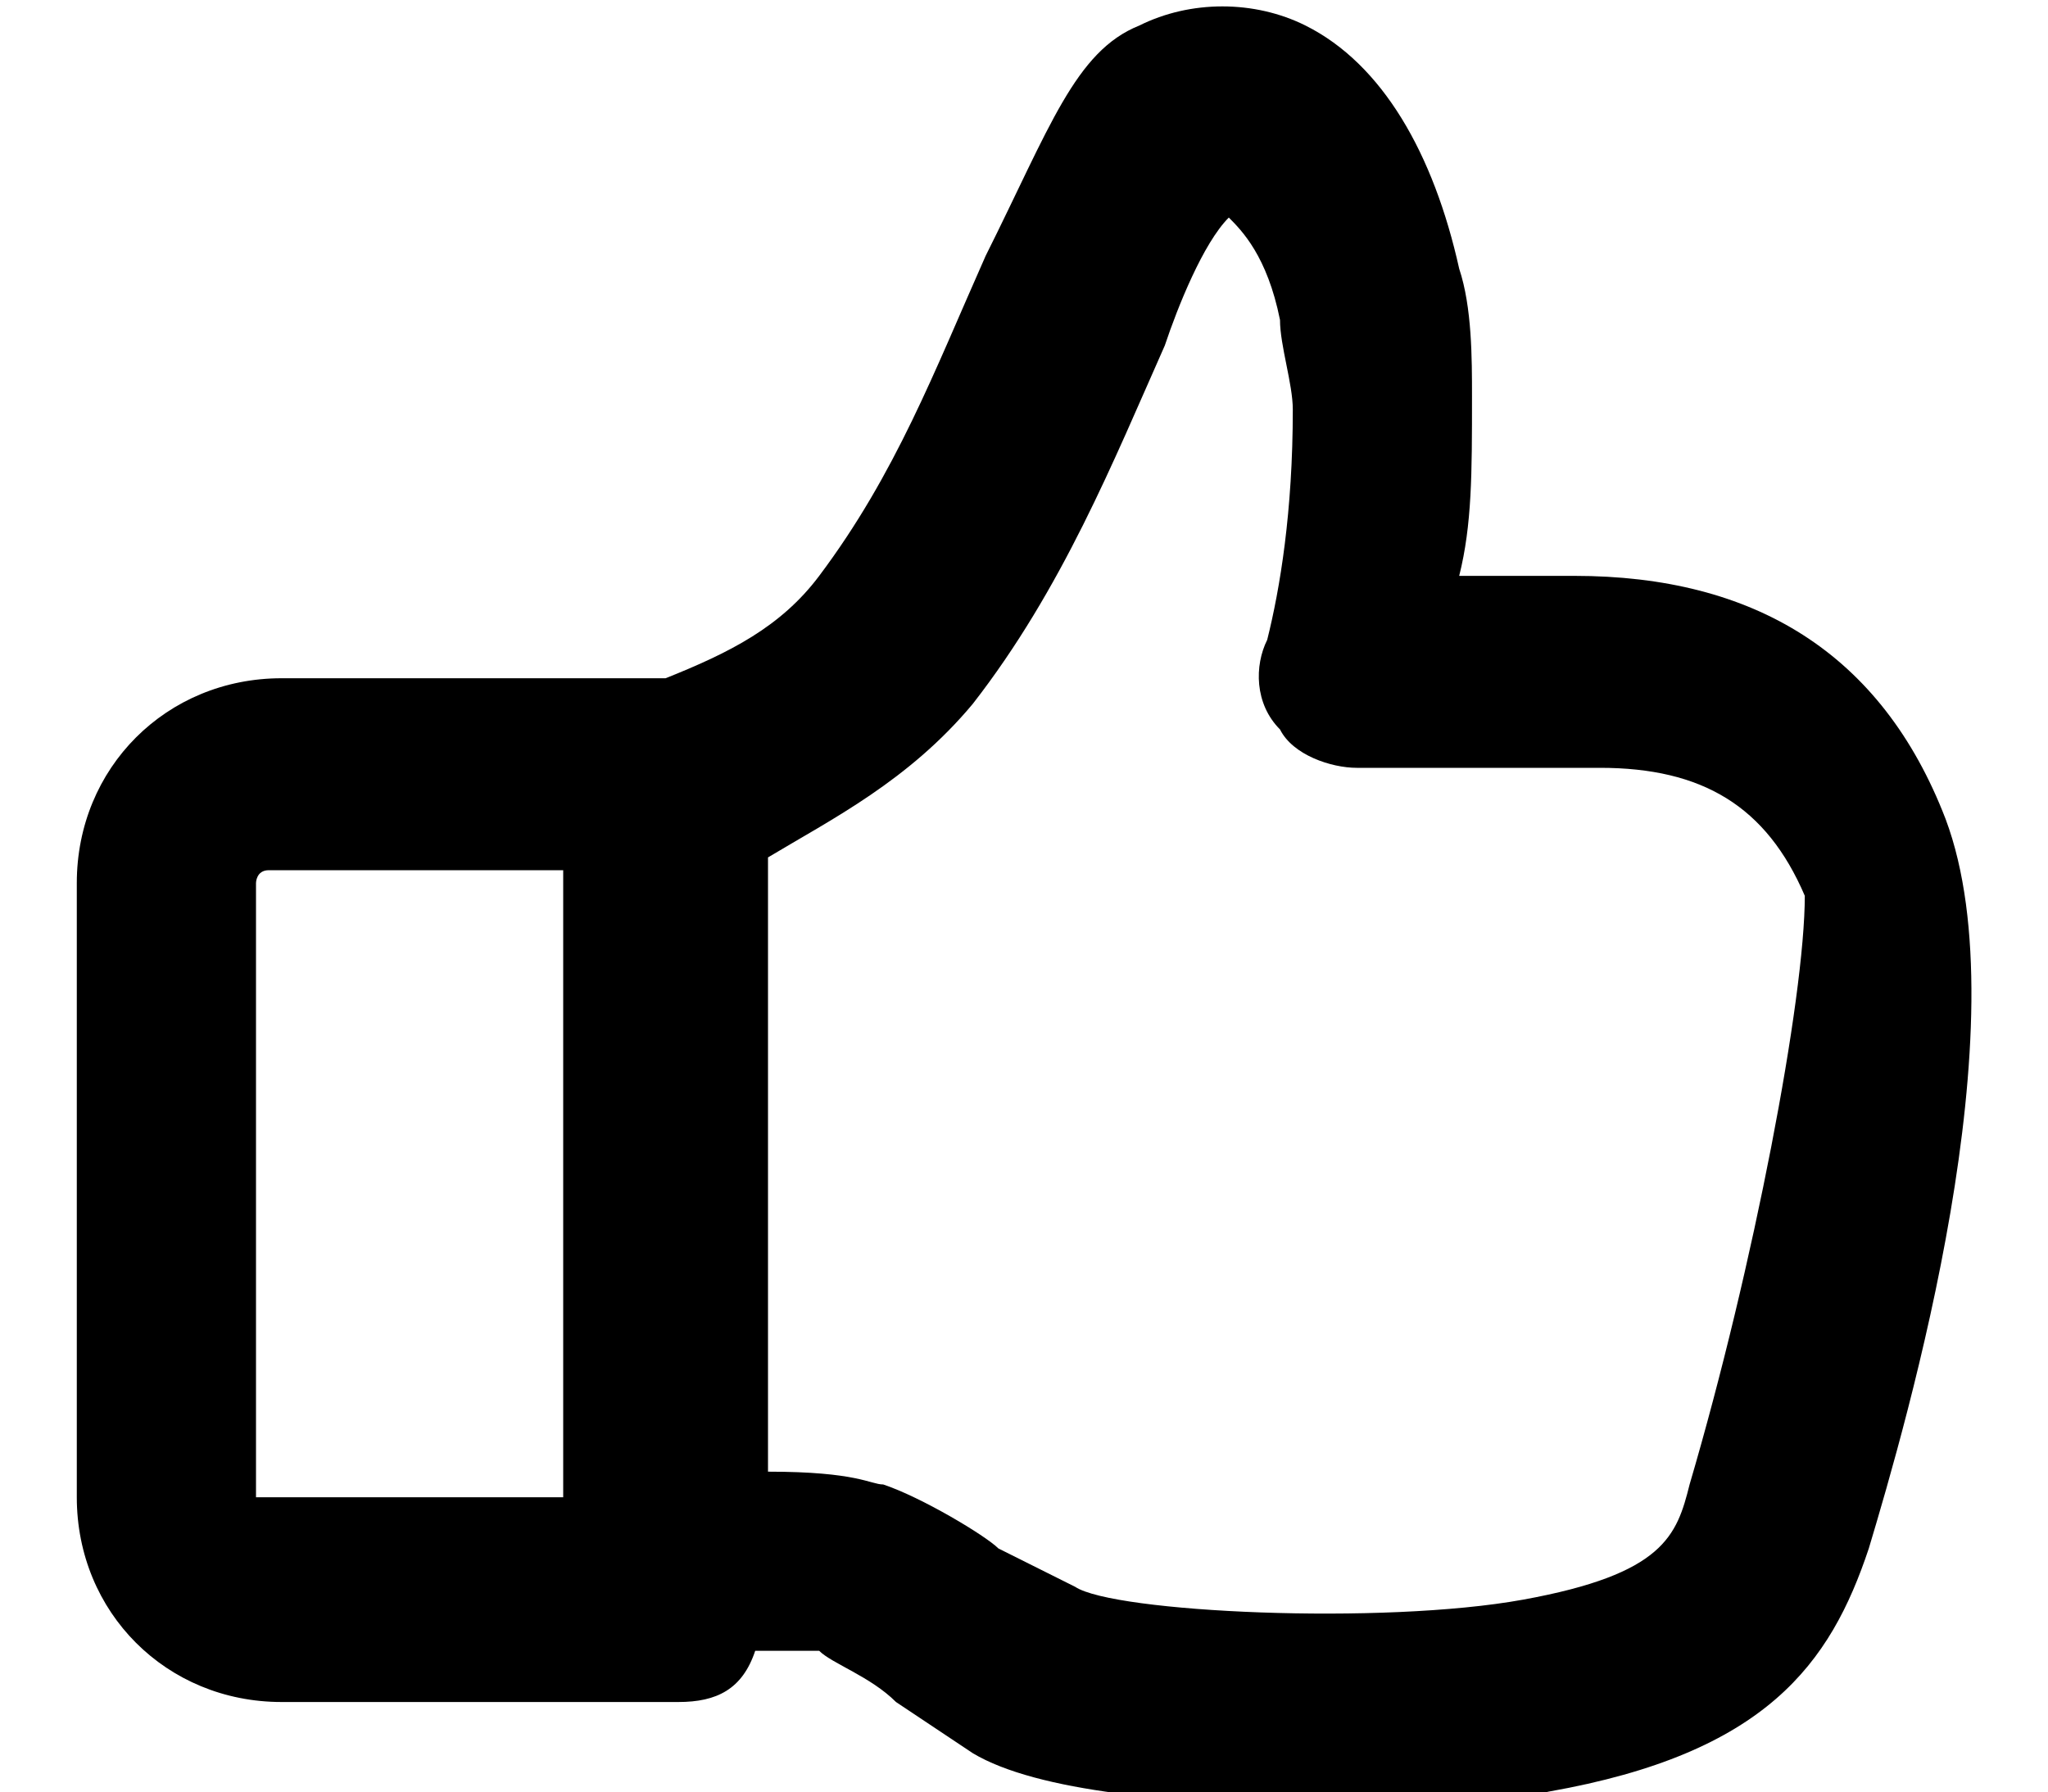
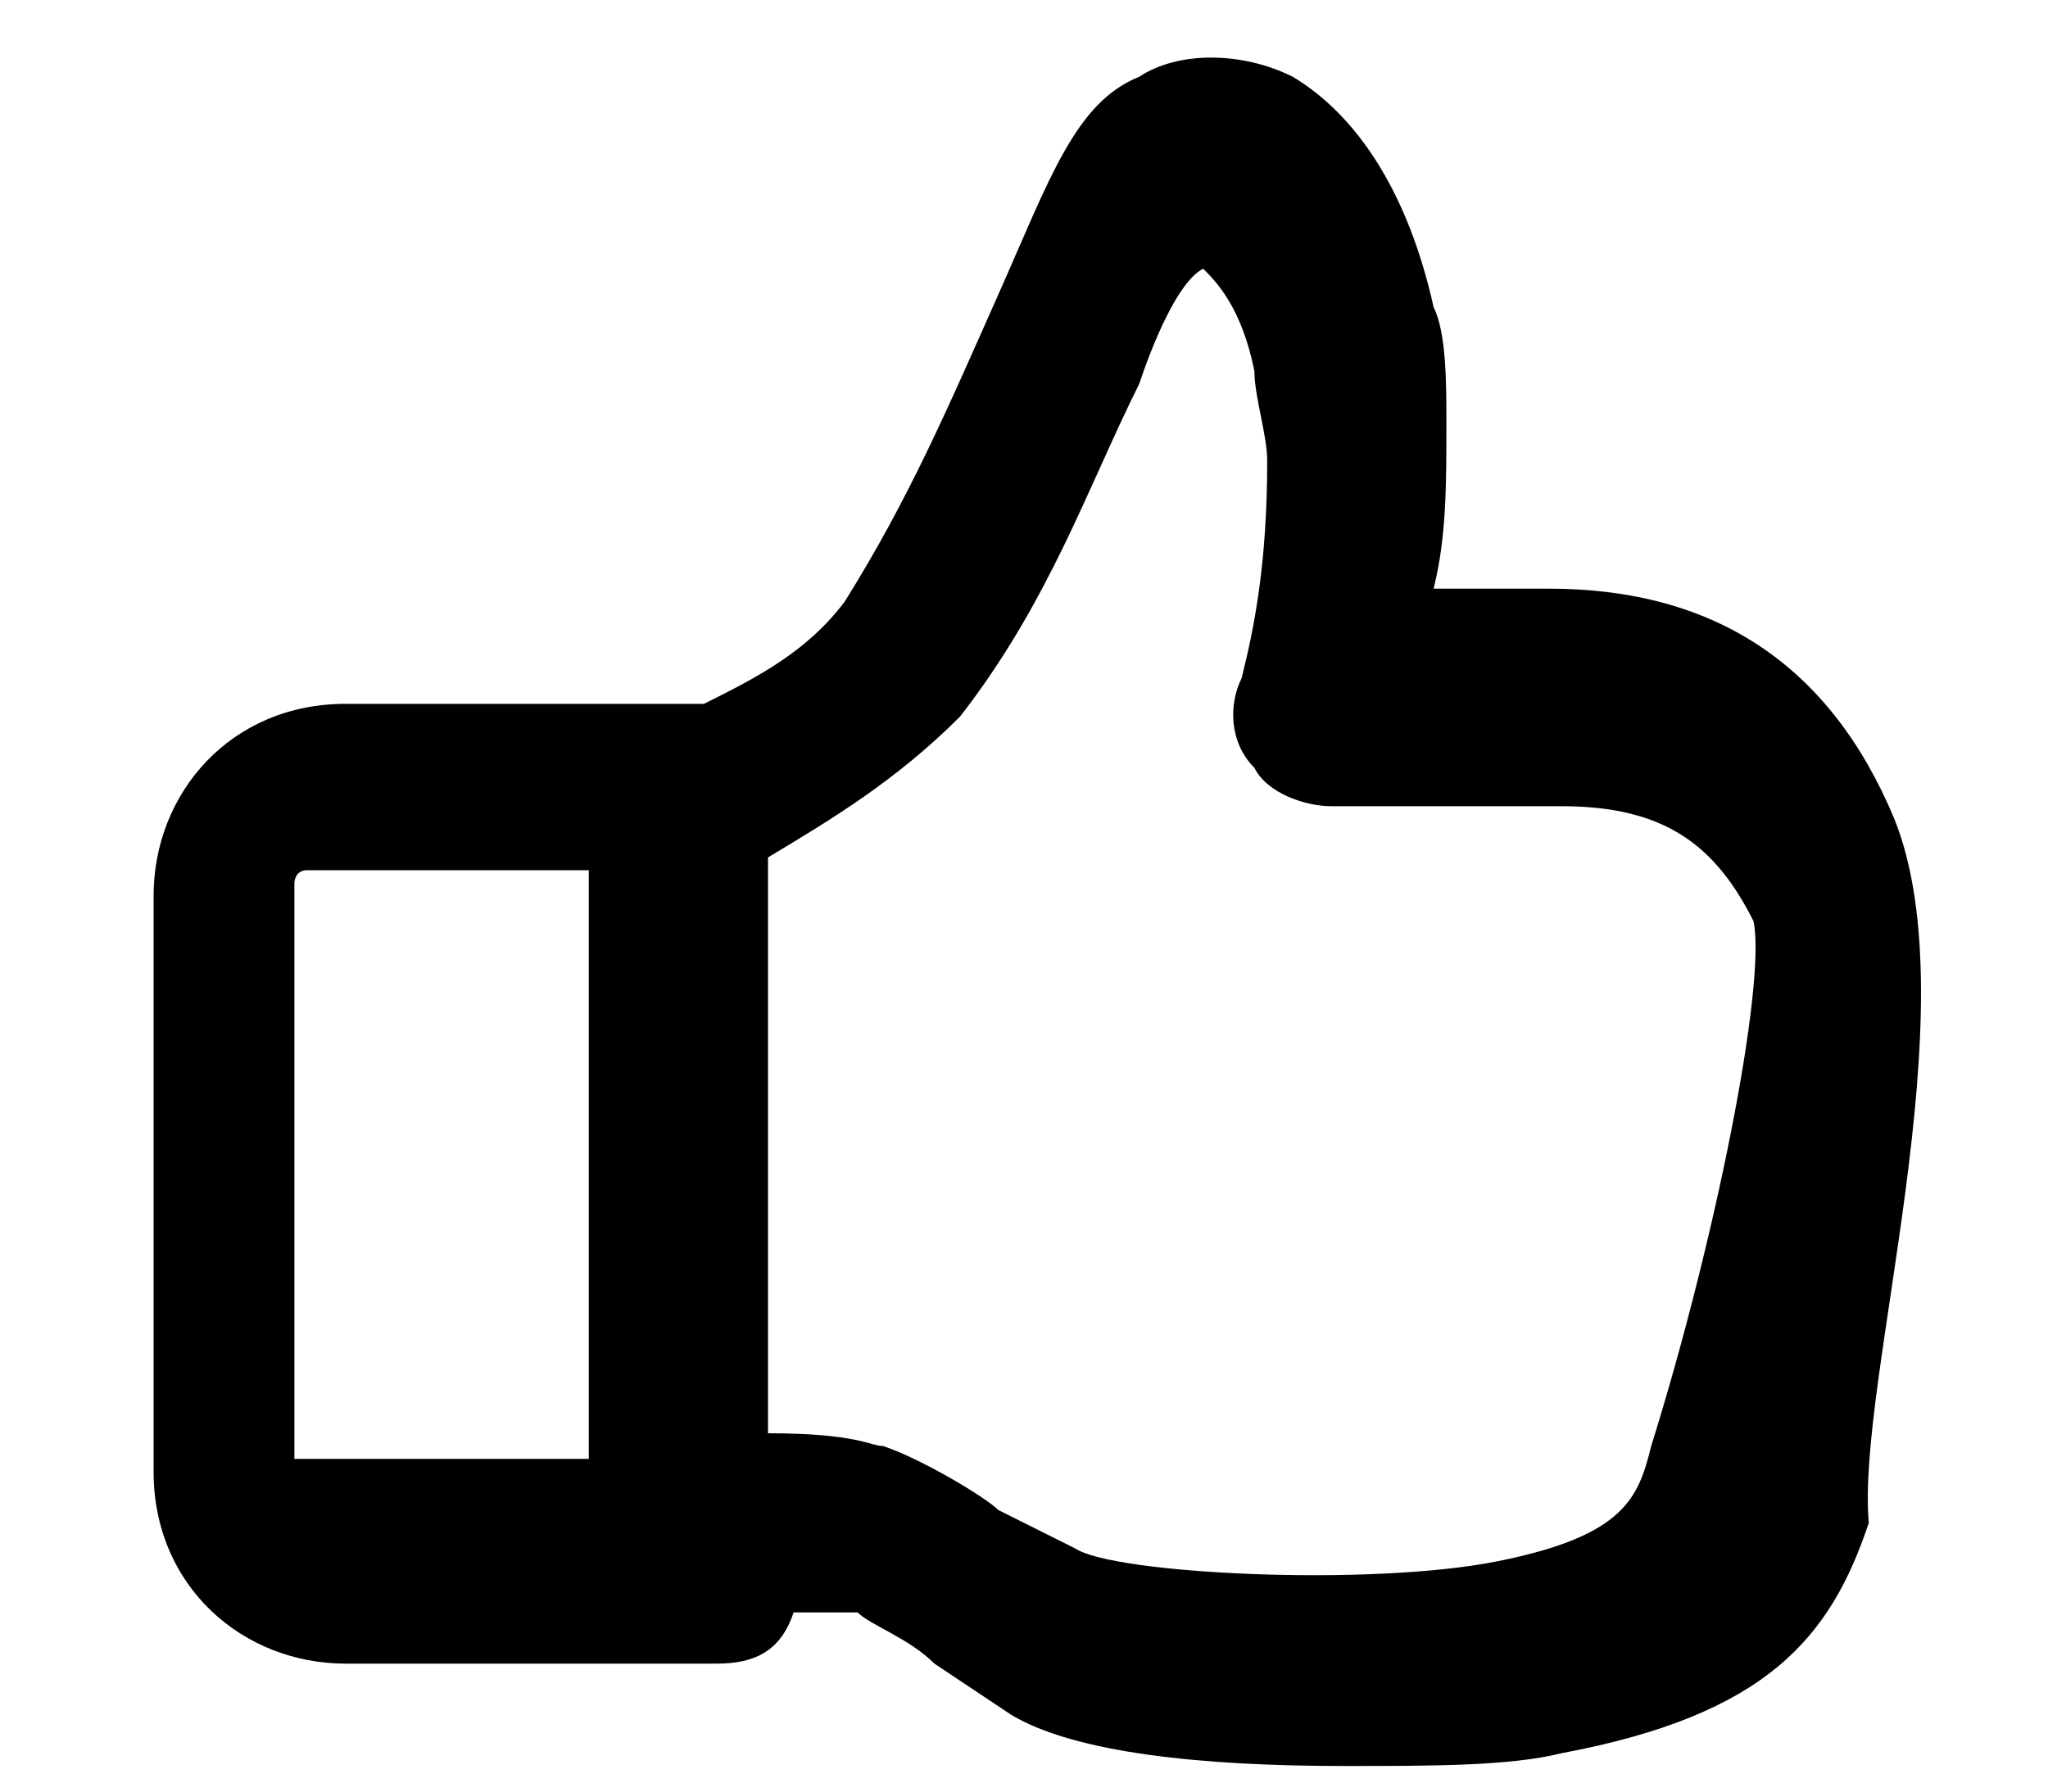
<svg xmlns="http://www.w3.org/2000/svg" version="1.1" id="Слой_1" x="0px" y="0px" viewBox="-41 44 16 14" style="enable-background:new -41 44 16 14;" xml:space="preserve">
-   <path d="M-25.8,50.4c-0.5-1.3-1.5-1.9-2.9-1.9h-0.9c0.1-0.4,0.1-0.8,0.1-1.4c0-0.3,0-0.7-0.1-1c-0.2-0.9-0.6-1.6-1.2-1.9  c-0.4-0.2-0.9-0.2-1.3,0c-0.5,0.2-0.7,0.8-1.2,1.8c-0.4,0.9-0.7,1.7-1.3,2.5c-0.3,0.4-0.7,0.6-1.2,0.8l0,0h-3  c-0.9,0-1.6,0.7-1.6,1.6v4.8c0,0.9,0.7,1.6,1.6,1.6h3.1c0.3,0,0.5-0.1,0.6-0.4c0.2,0,0.4,0,0.5,0c0.1,0.1,0.4,0.2,0.6,0.4l0.6,0.4  c0.5,0.3,1.6,0.4,2.7,0.4c0.7,0,1.4,0,1.8-0.1c1.7-0.3,2.2-1,2.5-1.9C-26.1,55.1-25.2,52-25.8,50.4z M-39,55.7v-4.8  c0,0,0-0.1,0.1-0.1h2.3v4.9L-39,55.7C-38.9,55.8-39,55.7-39,55.7z M-27.8,55.6c-0.1,0.4-0.2,0.7-1.3,0.9c-1.1,0.2-3.2,0.1-3.5-0.1  l-0.6-0.3c-0.1-0.1-0.6-0.4-0.9-0.5c-0.1,0-0.2-0.1-0.9-0.1l0,0v-4.8c0.5-0.3,1.1-0.6,1.6-1.2c0.7-0.9,1.1-1.9,1.5-2.8  c0.1-0.3,0.3-0.8,0.5-1c0.1,0.1,0.3,0.3,0.4,0.8c0,0.2,0.1,0.5,0.1,0.7c0,0.8-0.1,1.4-0.2,1.8c-0.1,0.2-0.1,0.5,0.1,0.7  c0.1,0.2,0.4,0.3,0.6,0.3h1.9c0.8,0,1.3,0.3,1.6,1l0,0C-26.9,51.8-27.3,53.9-27.8,55.6z" />
+   <path d="M-26.2,50.4c-0.5-1.2-1.4-1.8-2.7-1.8h-0.9c0.1-0.4,0.1-0.8,0.1-1.3c0-0.3,0-0.7-0.1-0.9c-0.2-0.9-0.6-1.5-1.1-1.8  c-0.4-0.2-0.9-0.2-1.2,0c-0.5,0.2-0.7,0.8-1.1,1.7c-0.4,0.9-0.7,1.6-1.2,2.4c-0.3,0.4-0.7,0.6-1.1,0.8l0,0h-2.8  c-0.9,0-1.5,0.7-1.5,1.5v4.5c0,0.9,0.7,1.5,1.5,1.5h2.9c0.3,0,0.5-0.1,0.6-0.4c0.2,0,0.4,0,0.5,0c0.1,0.1,0.4,0.2,0.6,0.4l0.6,0.4  c0.5,0.3,1.5,0.4,2.6,0.4c0.7,0,1.3,0,1.7-0.1c1.6-0.3,2.1-0.9,2.4-1.8C-26.5,54.8-25.6,51.9-26.2,50.4z M-38.7,55.4v-4.5  c0,0,0-0.1,0.1-0.1h2.2v4.6L-38.7,55.4C-38.6,55.5-38.7,55.4-38.7,55.4z M-28.1,55.3c-0.1,0.4-0.2,0.7-1.2,0.9c-1,0.2-3,0.1-3.3-0.1  l-0.6-0.3c-0.1-0.1-0.6-0.4-0.9-0.5c-0.1,0-0.2-0.1-0.9-0.1l0,0v-4.5c0.5-0.3,1-0.6,1.5-1.1c0.7-0.9,1-1.8,1.4-2.6  c0.1-0.3,0.3-0.8,0.5-0.9c0.1,0.1,0.3,0.3,0.4,0.8c0,0.2,0.1,0.5,0.1,0.7c0,0.8-0.1,1.3-0.2,1.7c-0.1,0.2-0.1,0.5,0.1,0.7  c0.1,0.2,0.4,0.3,0.6,0.3h1.8c0.8,0,1.2,0.3,1.5,0.9l0,0C-27.2,51.7-27.6,53.7-28.1,55.3z" />
</svg>
